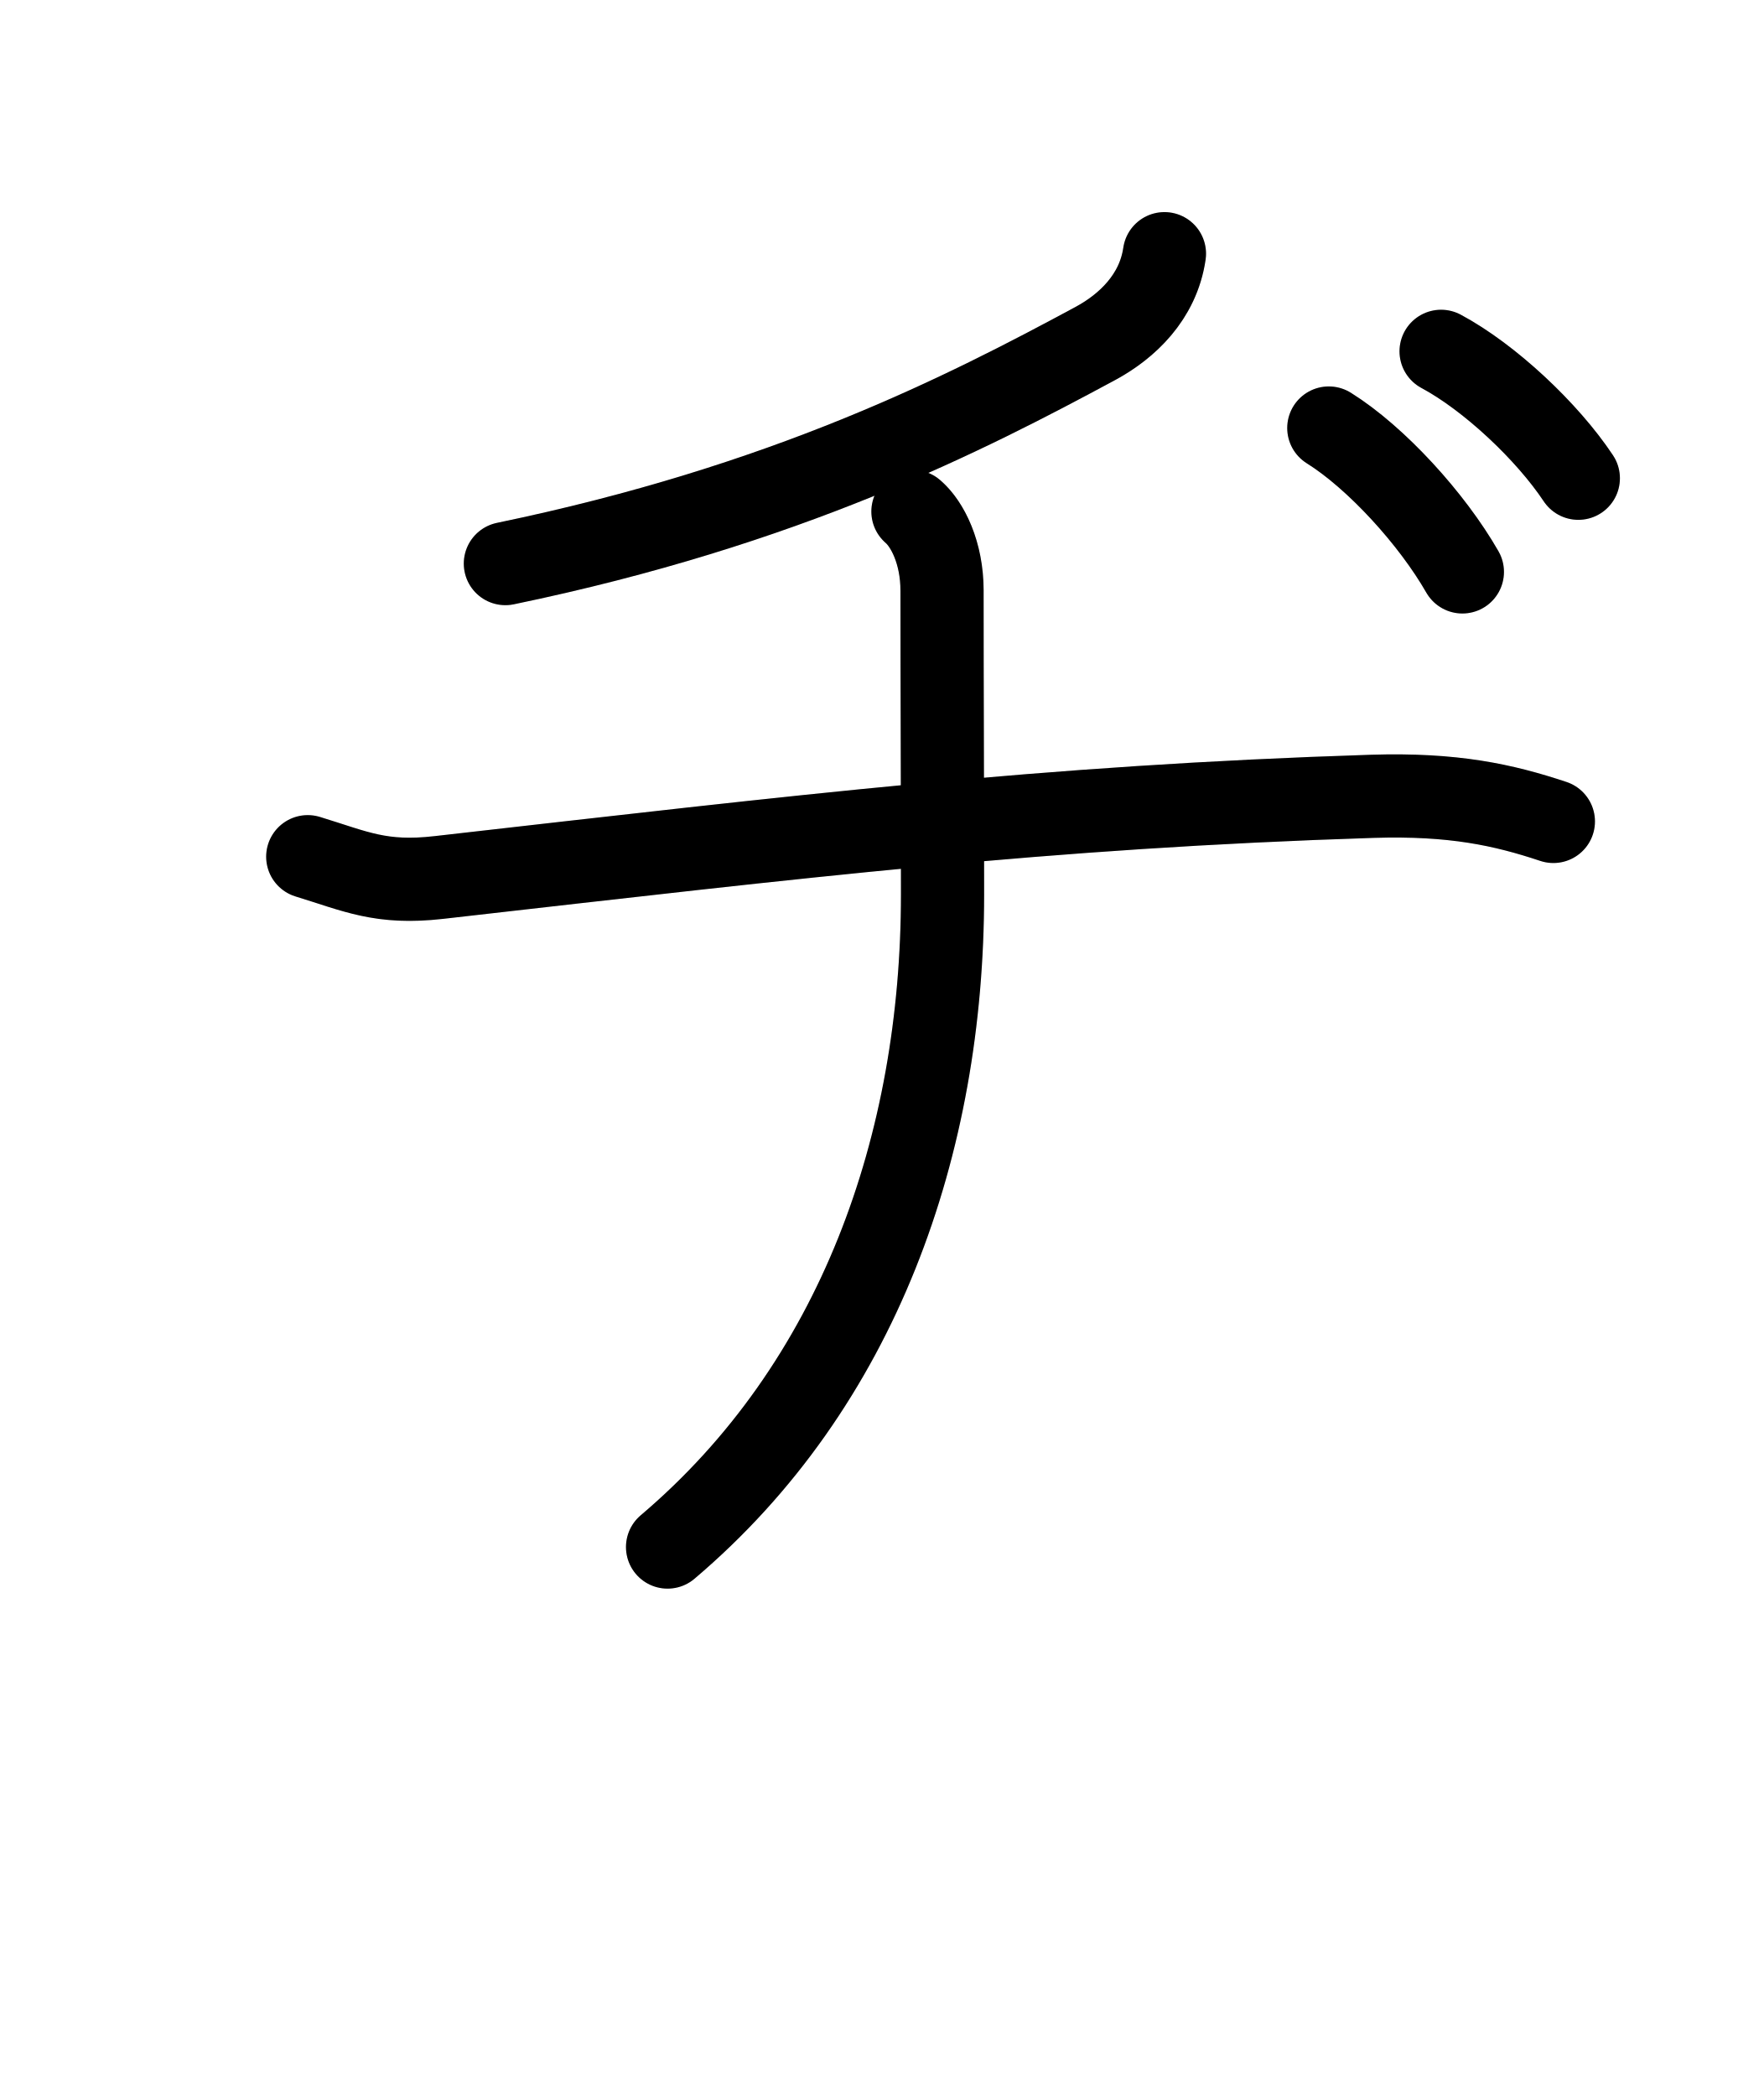
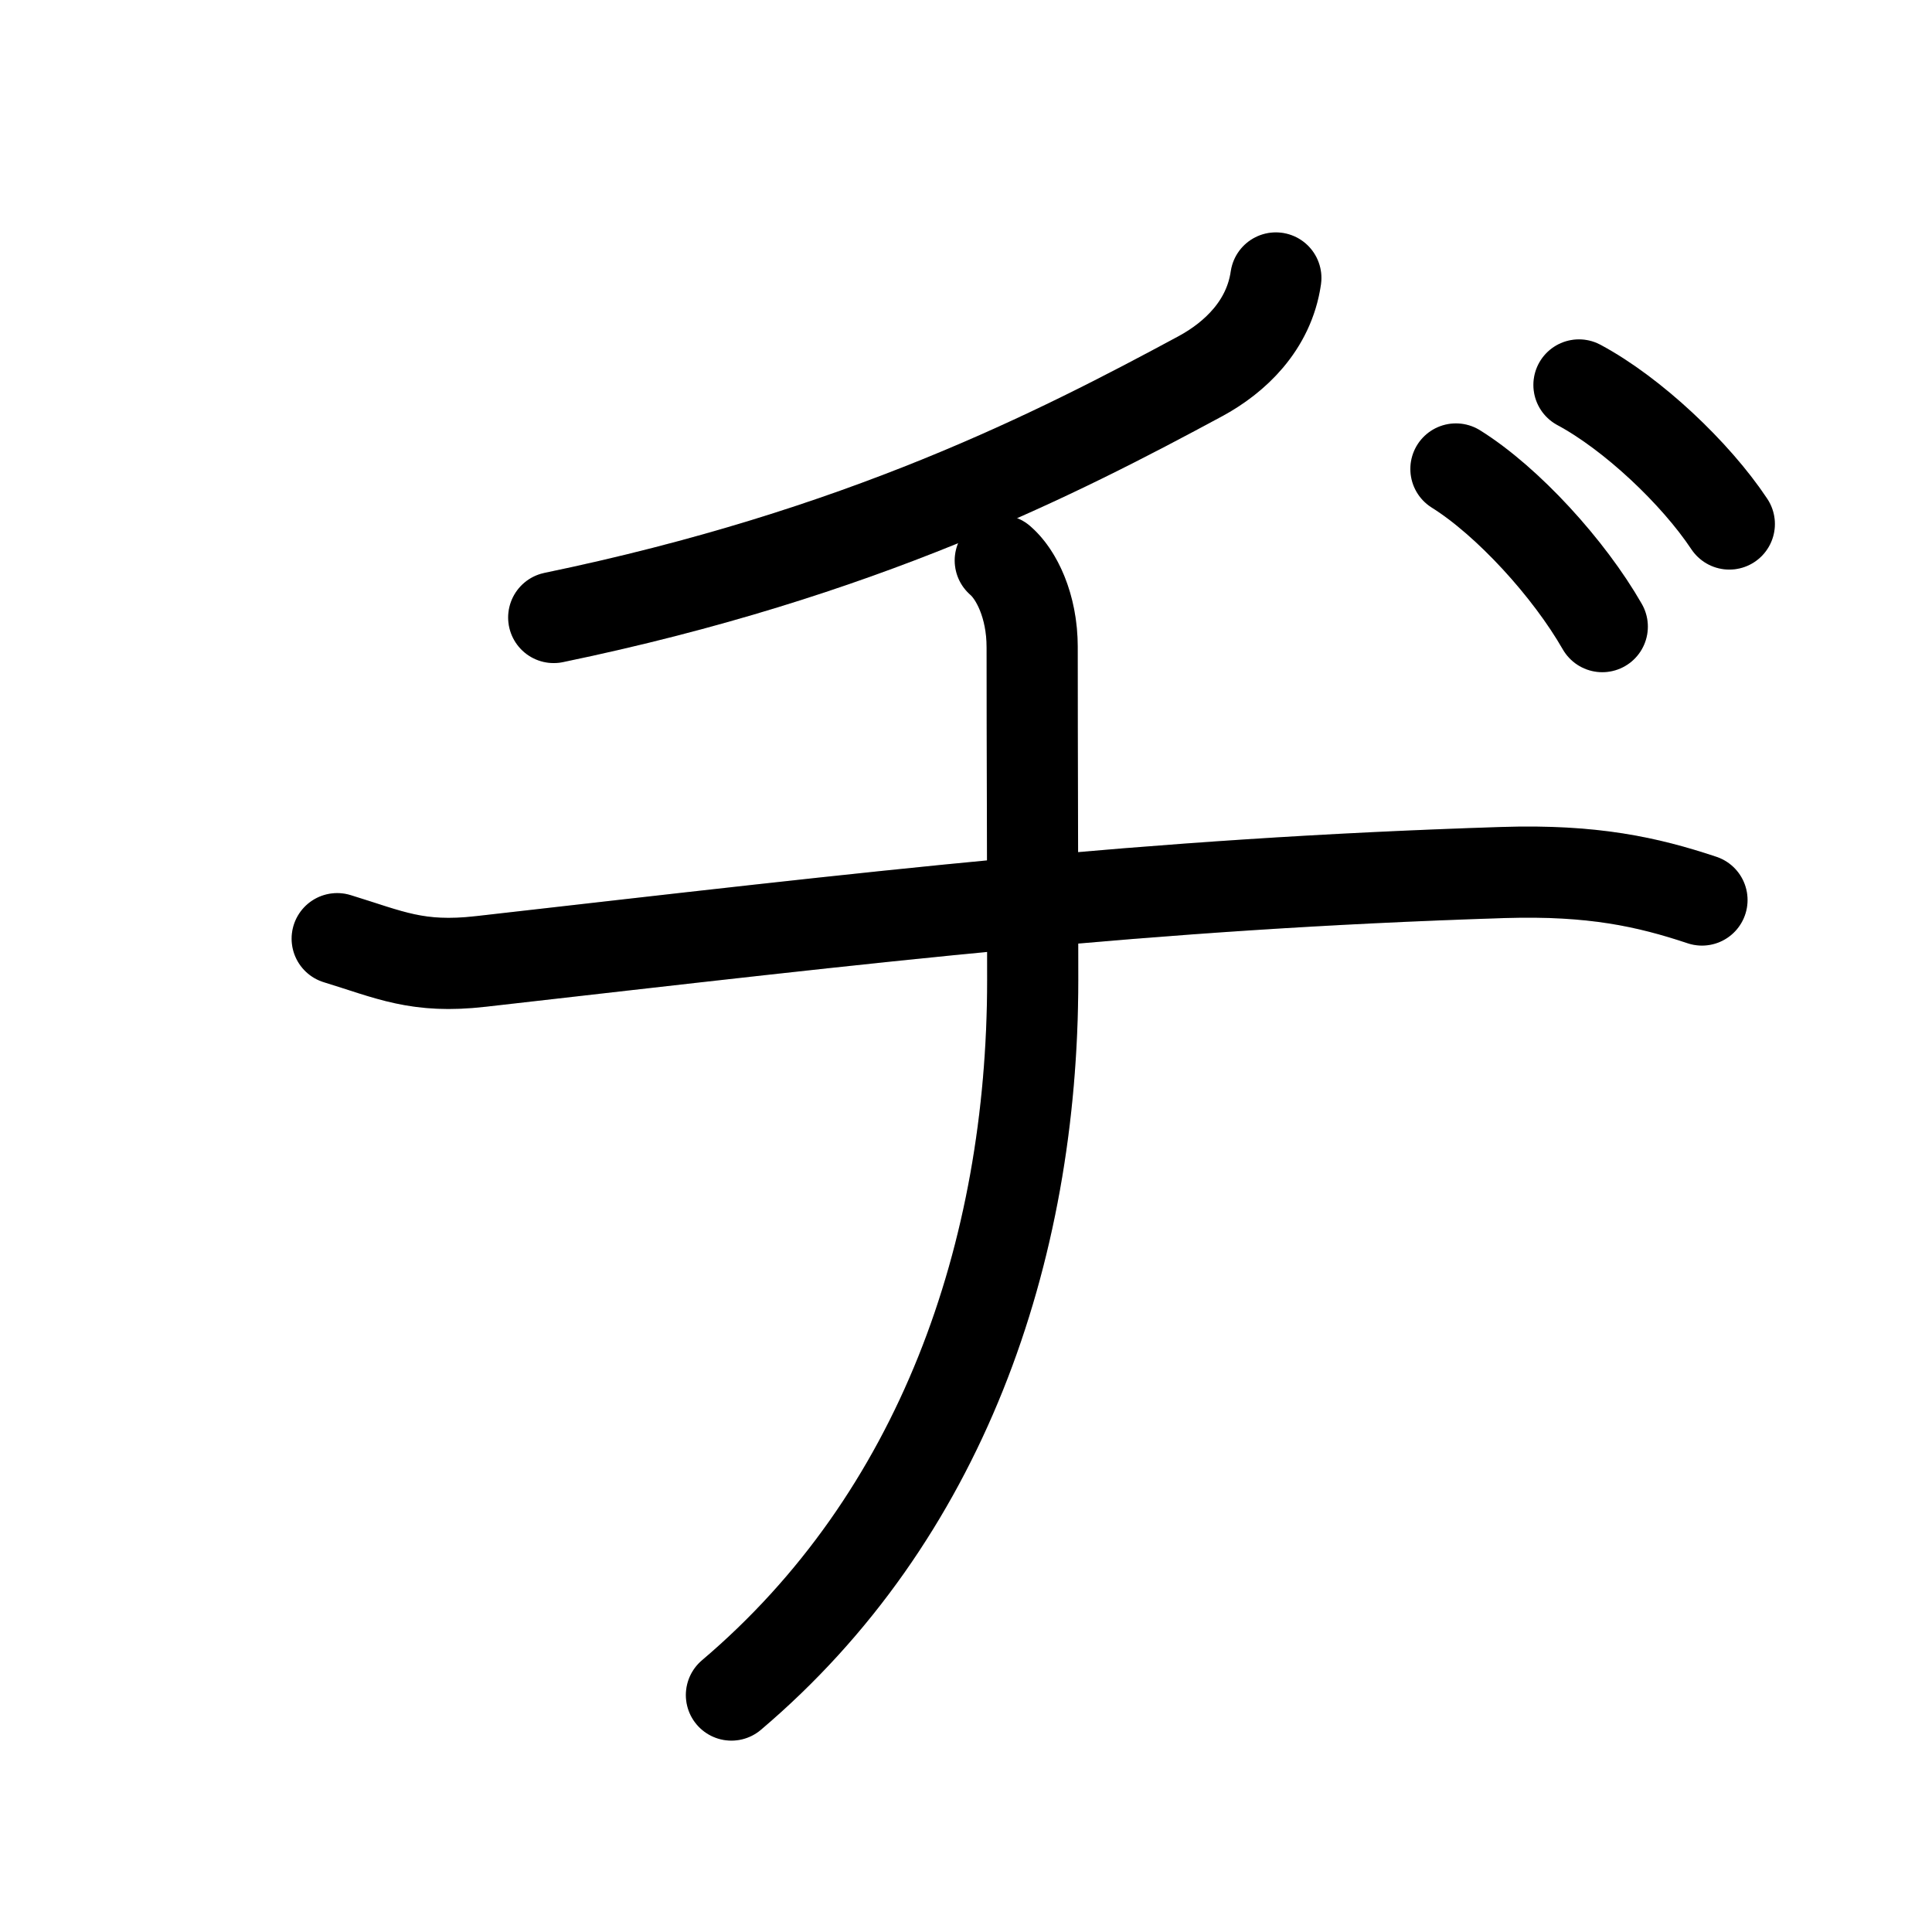
- <svg xmlns="http://www.w3.org/2000/svg" id="kvg-030c2" class="kanjivg" viewBox="0 0 106 126" width="106" height="126" xml:space="preserve" version="1.1" baseProfile="full">
+ <svg xmlns="http://www.w3.org/2000/svg" id="kvg-030c2" class="kanjivg" viewBox="0 0 106 106" width="106" height="106" xml:space="preserve" version="1.1" baseProfile="full">
  <defs>
    <style type="text/css">path.black{fill:none;stroke:black;stroke-width:5;stroke-linecap:round;stroke-linejoin:round;}path.grey{fill:none;stroke:#ddd;stroke-width:5;stroke-linecap:round;stroke-linejoin:round;}path.stroke{fill:none;stroke:black;stroke-width:5;stroke-linecap:round;stroke-linejoin:round;}text{font-size:16px;font-family:Segoe UI Symbol,Cambria Math,DejaVu Sans,Symbola,Quivira,STIX,Code2000;-webkit-touch-callout:none;cursor:pointer;-webkit-user-select:none;-khtml-user-select:none;-moz-user-select:none;-ms-user-select:none;user-select: none;}text:hover{color:#777;}#reset{font-weight:bold;}</style>
    <marker id="markerStart" markerWidth="8" markerHeight="8" style="overflow:visible;">
      <circle cx="0" cy="0" r="1.5" style="stroke:none;fill:red;fill-opacity:0.5;" />
    </marker>
    <marker id="markerEnd" style="overflow:visible;">
      <circle cx="0" cy="0" r="0.8" style="stroke:none;fill:blue;fill-opacity:0.5;">
        <animate attributeName="opacity" from="1" to="0" dur="3s" repeatCount="indefinite" />
      </circle>
    </marker>
  </defs>
  <path d="M70,15.25c-0.38,2.62-2.26,4.37-4.12,5.38c-7.88,4.25-18.62,9.75-35.5,13.25" class="grey" />
  <path d="M18.5,51.5c2.88,0.88,4.39,1.65,7.88,1.25c22-2.5,36.38-4.25,56.12-4.88c4.88-0.15,7.88,0.51,10.88,1.51" class="grey" />
  <path d="M54.88,30.75c0.88,0.75,1.75,2.49,1.75,4.75c0,6.03,0.03,11.25,0.03,18.27c0,14.98-5.03,29.48-16.53,39.23" class="grey" />
  <path d="M79.88,25.73c2.85,1.78,6.21,5.47,8.03,8.65" class="grey" />
  <path d="M86.63,21.12c2.93,1.57,6.39,4.83,8.25,7.63" class="grey" />
  <path d="M70,15.25c-0.38,2.62-2.26,4.37-4.12,5.38c-7.88,4.25-18.62,9.75-35.5,13.25" class="stroke" stroke-dasharray="150">
    <animate attributeName="stroke-dashoffset" from="150" to="0" dur="1.8s" begin="0.0s" fill="freeze" />
  </path>
  <path d="M18.5,51.5c2.88,0.88,4.39,1.65,7.88,1.25c22-2.5,36.38-4.25,56.12-4.88c4.88-0.15,7.88,0.51,10.88,1.51" class="stroke" stroke-dasharray="150">
    <set attributeName="opacity" to="0" dur="1.2s" />
    <animate attributeName="stroke-dashoffset" from="150" to="0" dur="1.8s" begin="1.2s" fill="freeze" />
  </path>
  <path d="M54.88,30.75c0.88,0.75,1.75,2.49,1.75,4.75c0,6.03,0.03,11.25,0.03,18.27c0,14.98-5.03,29.48-16.53,39.23" class="stroke" stroke-dasharray="150">
    <set attributeName="opacity" to="0" dur="2.9s" />
    <animate attributeName="stroke-dashoffset" from="150" to="0" dur="1.8s" begin="2.9s" fill="freeze" />
  </path>
  <path d="M79.88,25.73c2.85,1.78,6.21,5.47,8.03,8.65" class="stroke" stroke-dasharray="150">
    <set attributeName="opacity" to="0" dur="4.4s" />
    <animate attributeName="stroke-dashoffset" from="150" to="0" dur="1.8s" begin="4.4s" fill="freeze" />
  </path>
  <path d="M86.63,21.12c2.93,1.57,6.39,4.83,8.25,7.63" class="stroke" stroke-dasharray="150">
    <set attributeName="opacity" to="0" dur="5.3s" />
    <animate attributeName="stroke-dashoffset" from="150" to="0" dur="1.8s" begin="5.3s" fill="freeze" />
  </path>
</svg>
